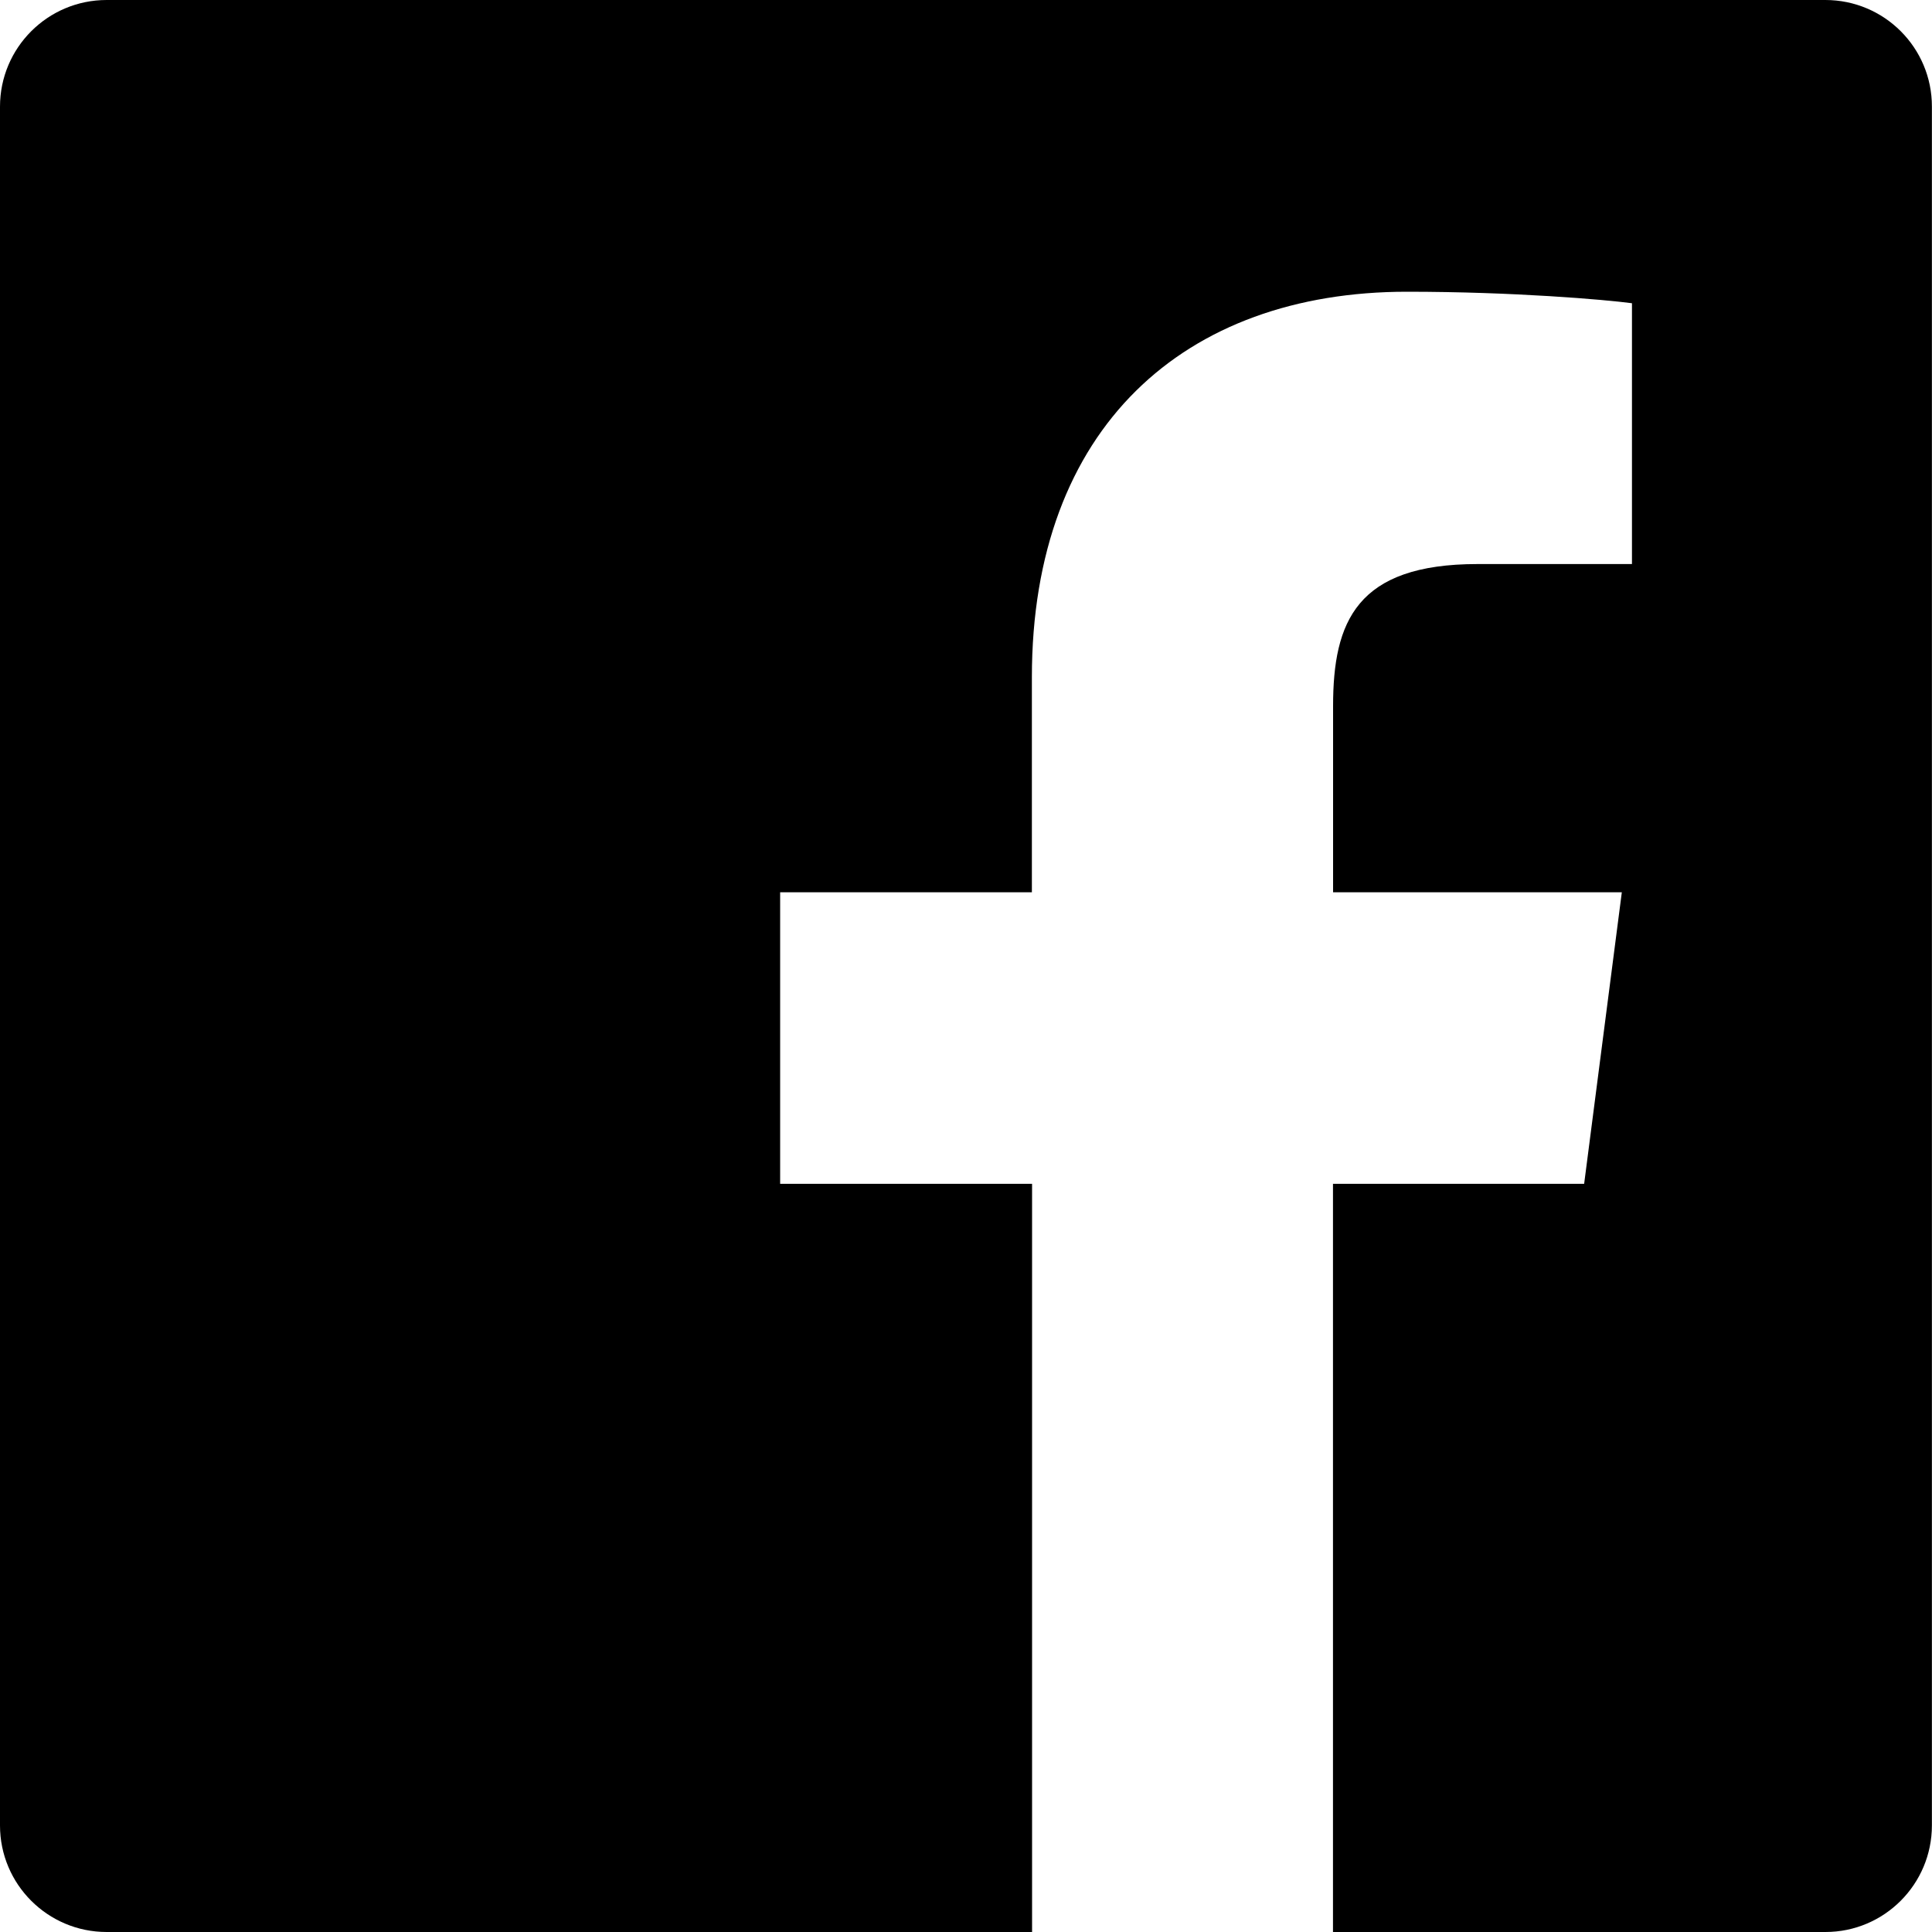
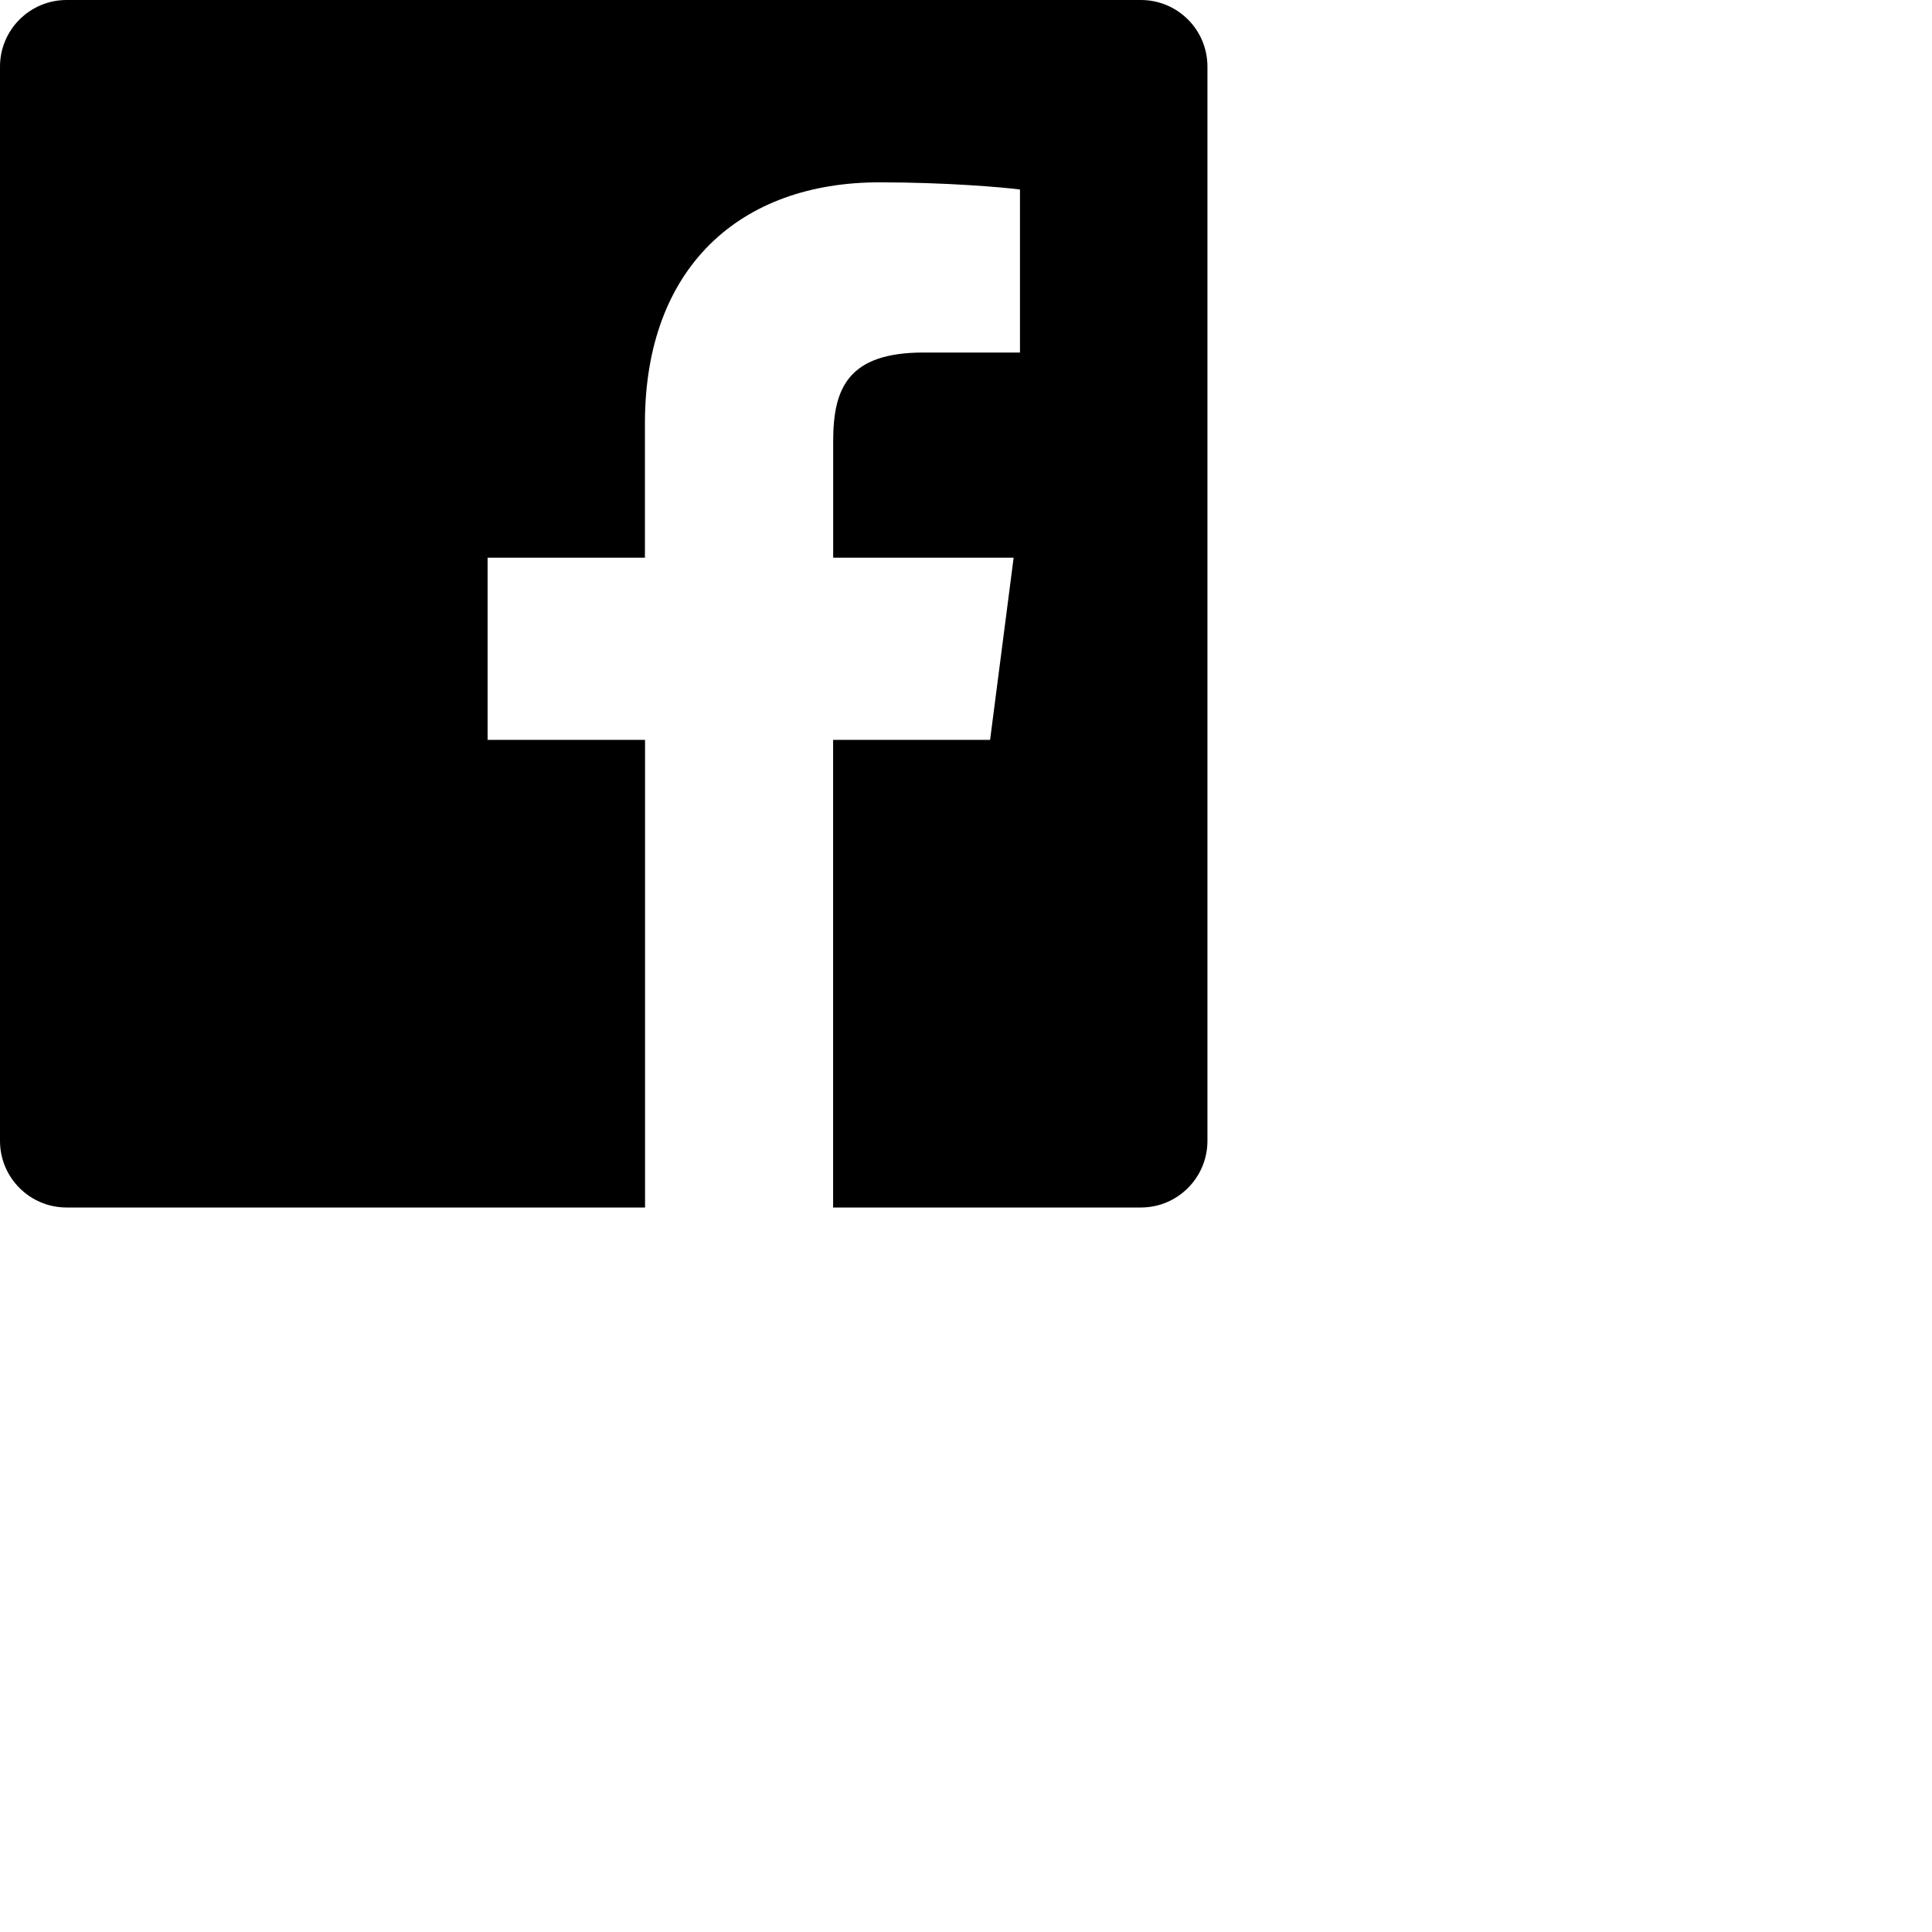
- <svg xmlns="http://www.w3.org/2000/svg" width="20" height="20">
-   <path fill="currentColor" d="M18.896 0H1.104C.494 0 0 .494 0 1.104v17.793C0 19.506.494 20 1.104 20h9.58v-7.745H8.076V9.237h2.606V7.01c0-2.583 1.578-3.99 3.883-3.99 1.104 0 2.052.082 2.329.119v2.7h-1.598c-1.254 0-1.496.597-1.496 1.47v1.928h2.989l-.39 3.018h-2.6V20h5.098c.608 0 1.102-.494 1.102-1.104V1.104C20 .494 19.506 0 18.896 0z" />
+ <svg xmlns="http://www.w3.org/2000/svg" viewBox="0 0 32 32">
+   <path viewBox="0 0 32 32" d="M18.896 0H1.104C.494 0 0 .494 0 1.104v17.793C0 19.506.494 20 1.104 20h9.58v-7.745H8.076V9.237h2.606V7.01c0-2.583 1.578-3.99 3.883-3.99 1.104 0 2.052.082 2.329.119v2.7h-1.598c-1.254 0-1.496.597-1.496 1.47v1.928h2.989l-.39 3.018h-2.6V20h5.098c.608 0 1.102-.494 1.102-1.104V1.104C20 .494 19.506 0 18.896 0z" />
</svg>
